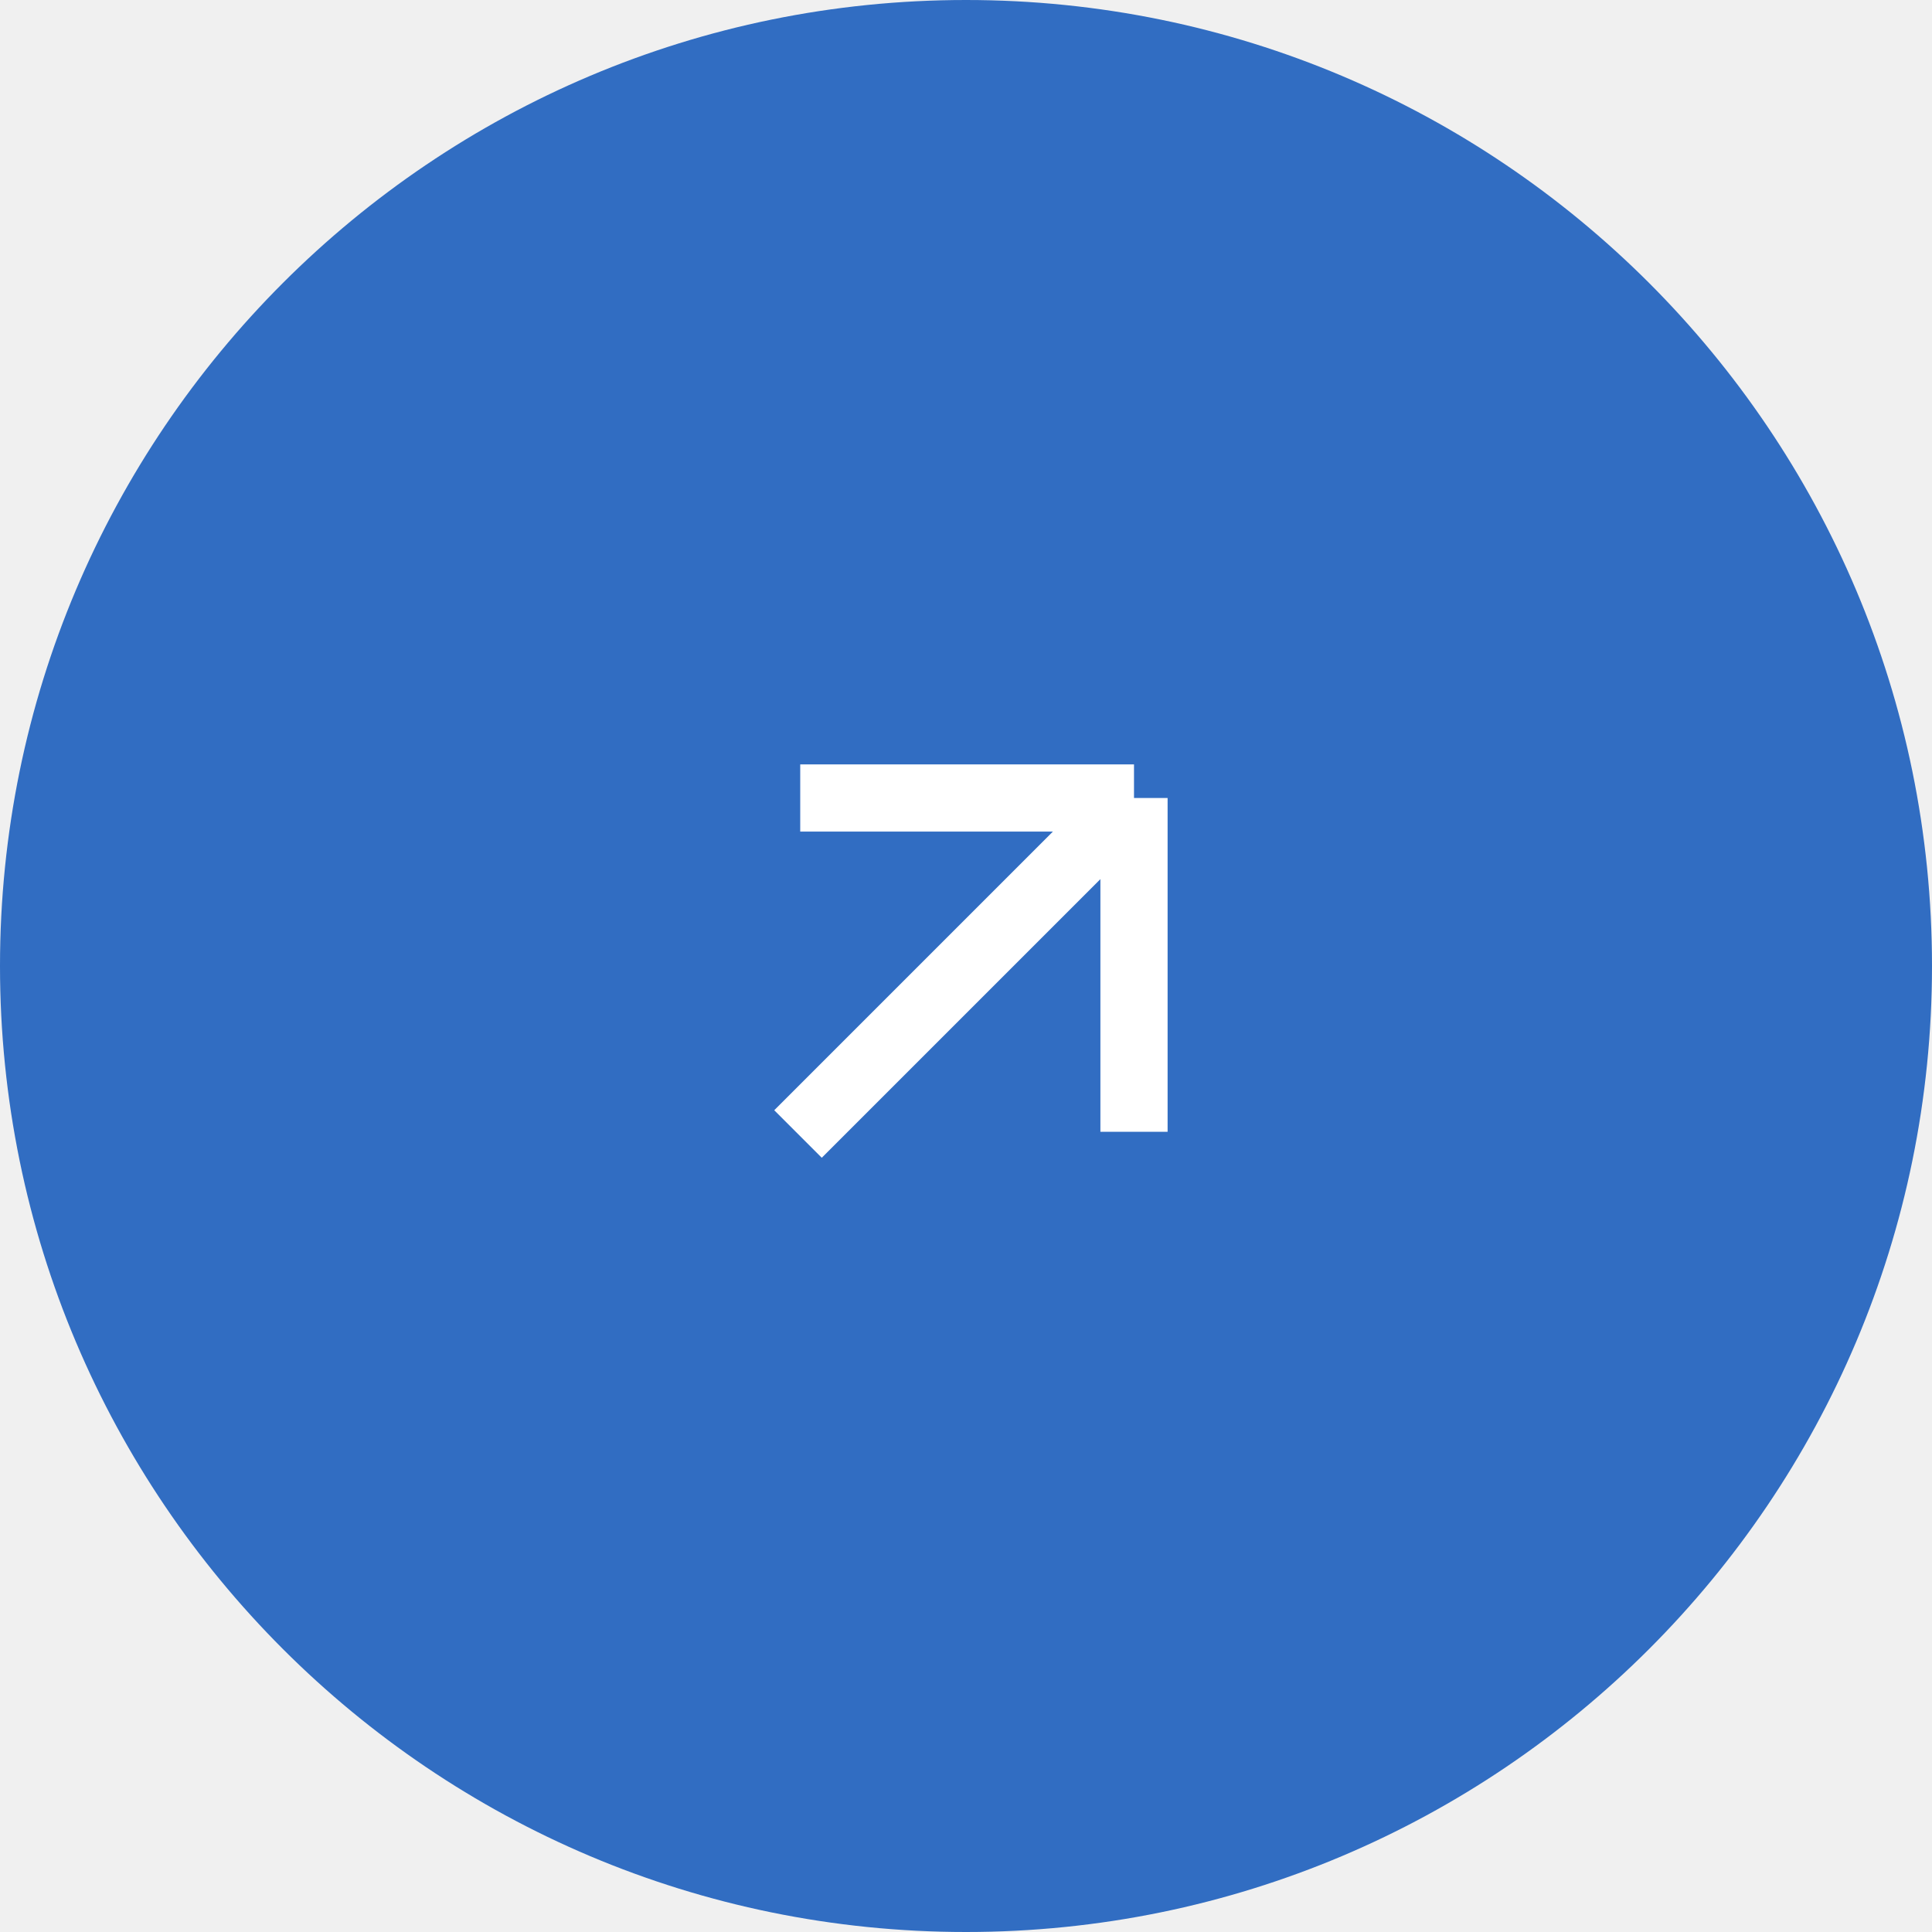
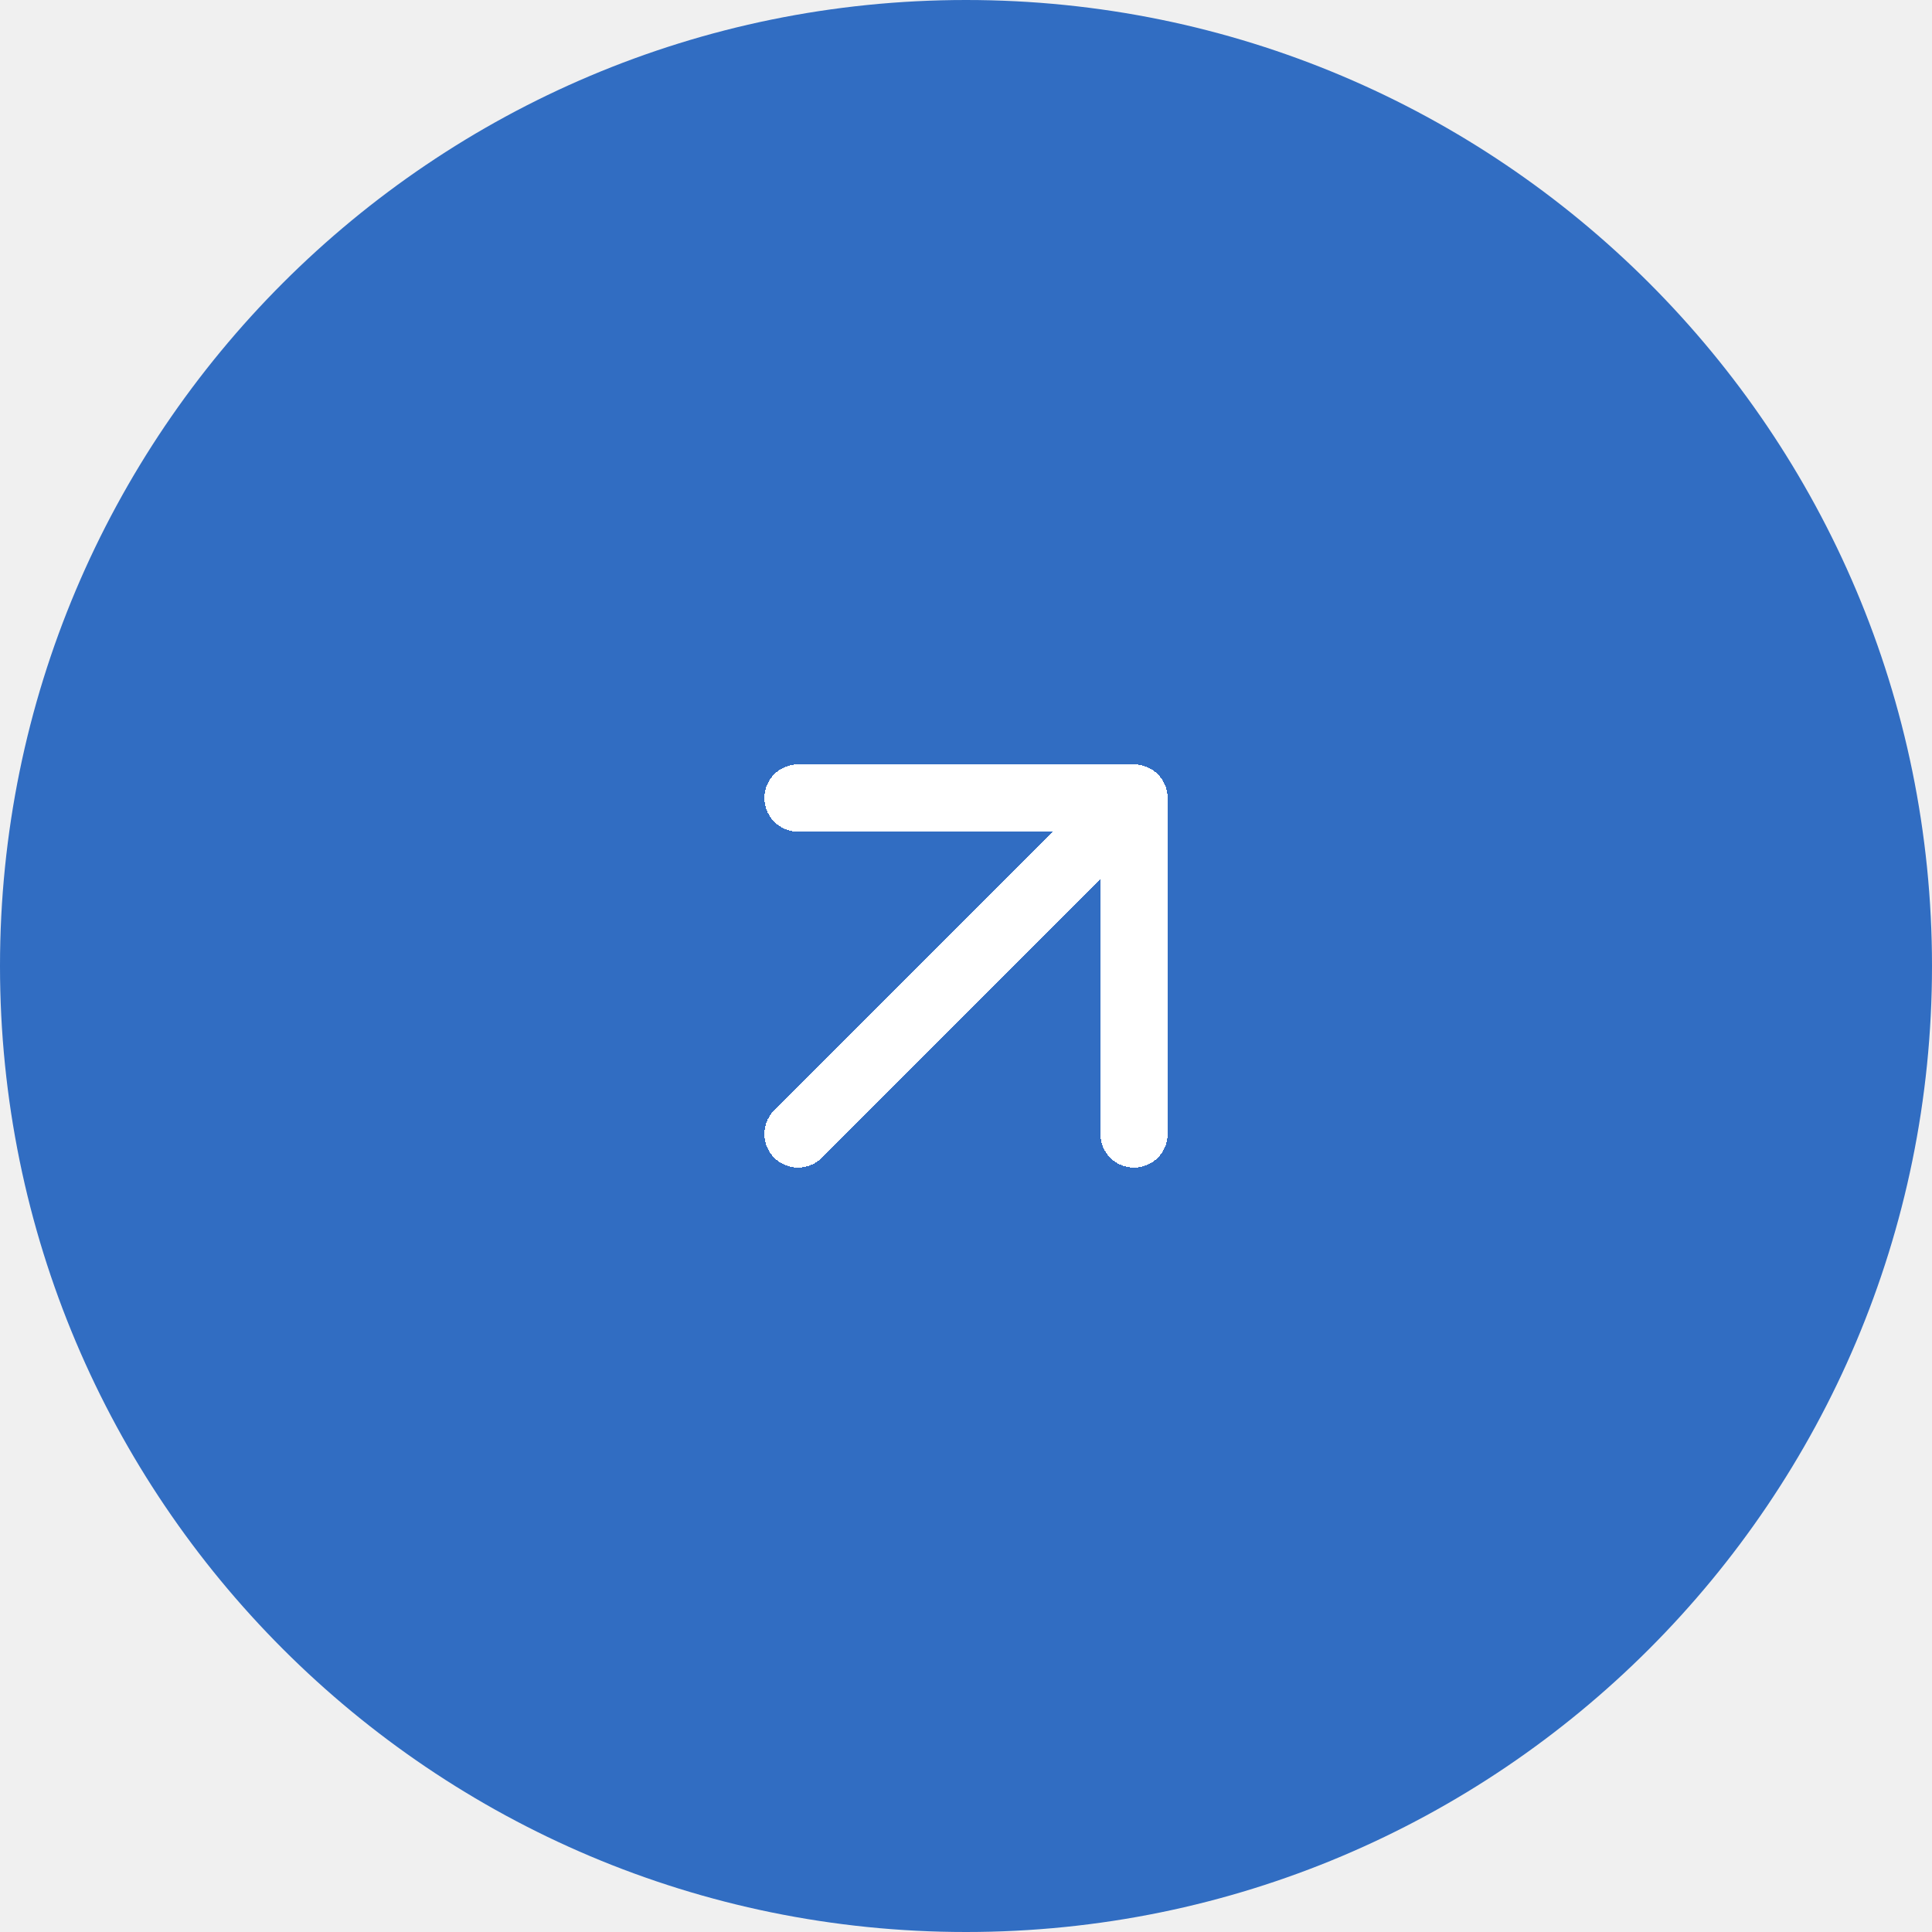
<svg xmlns="http://www.w3.org/2000/svg" width="46" height="46" viewBox="0 0 46 46" fill="none">
  <rect width="46" height="46" rx="23" fill="#316DC2" />
-   <g clip-path="url(#clip0_11_678)">
-     <path d="M19 27L27 19M27 19H19.053M27 19V26.947" stroke="white" stroke-width="1.6" />
+   <g shape-rendering="crispEdges">
+     <path d="M19 27L27 19" stroke="white" stroke-width="1.6" stroke-linecap="round" />
+     <path d="M27 19H19" stroke="white" stroke-width="1.6" stroke-linecap="round" />
+     <path d="M27 19V27" stroke="white" stroke-width="1.6" stroke-linecap="round" />
  </g>
-   <defs>
-     <clipPath id="clip0_11_678">
-       <rect width="10" height="10" fill="white" transform="translate(18 18)" />
-     </clipPath>
-   </defs>
</svg>
